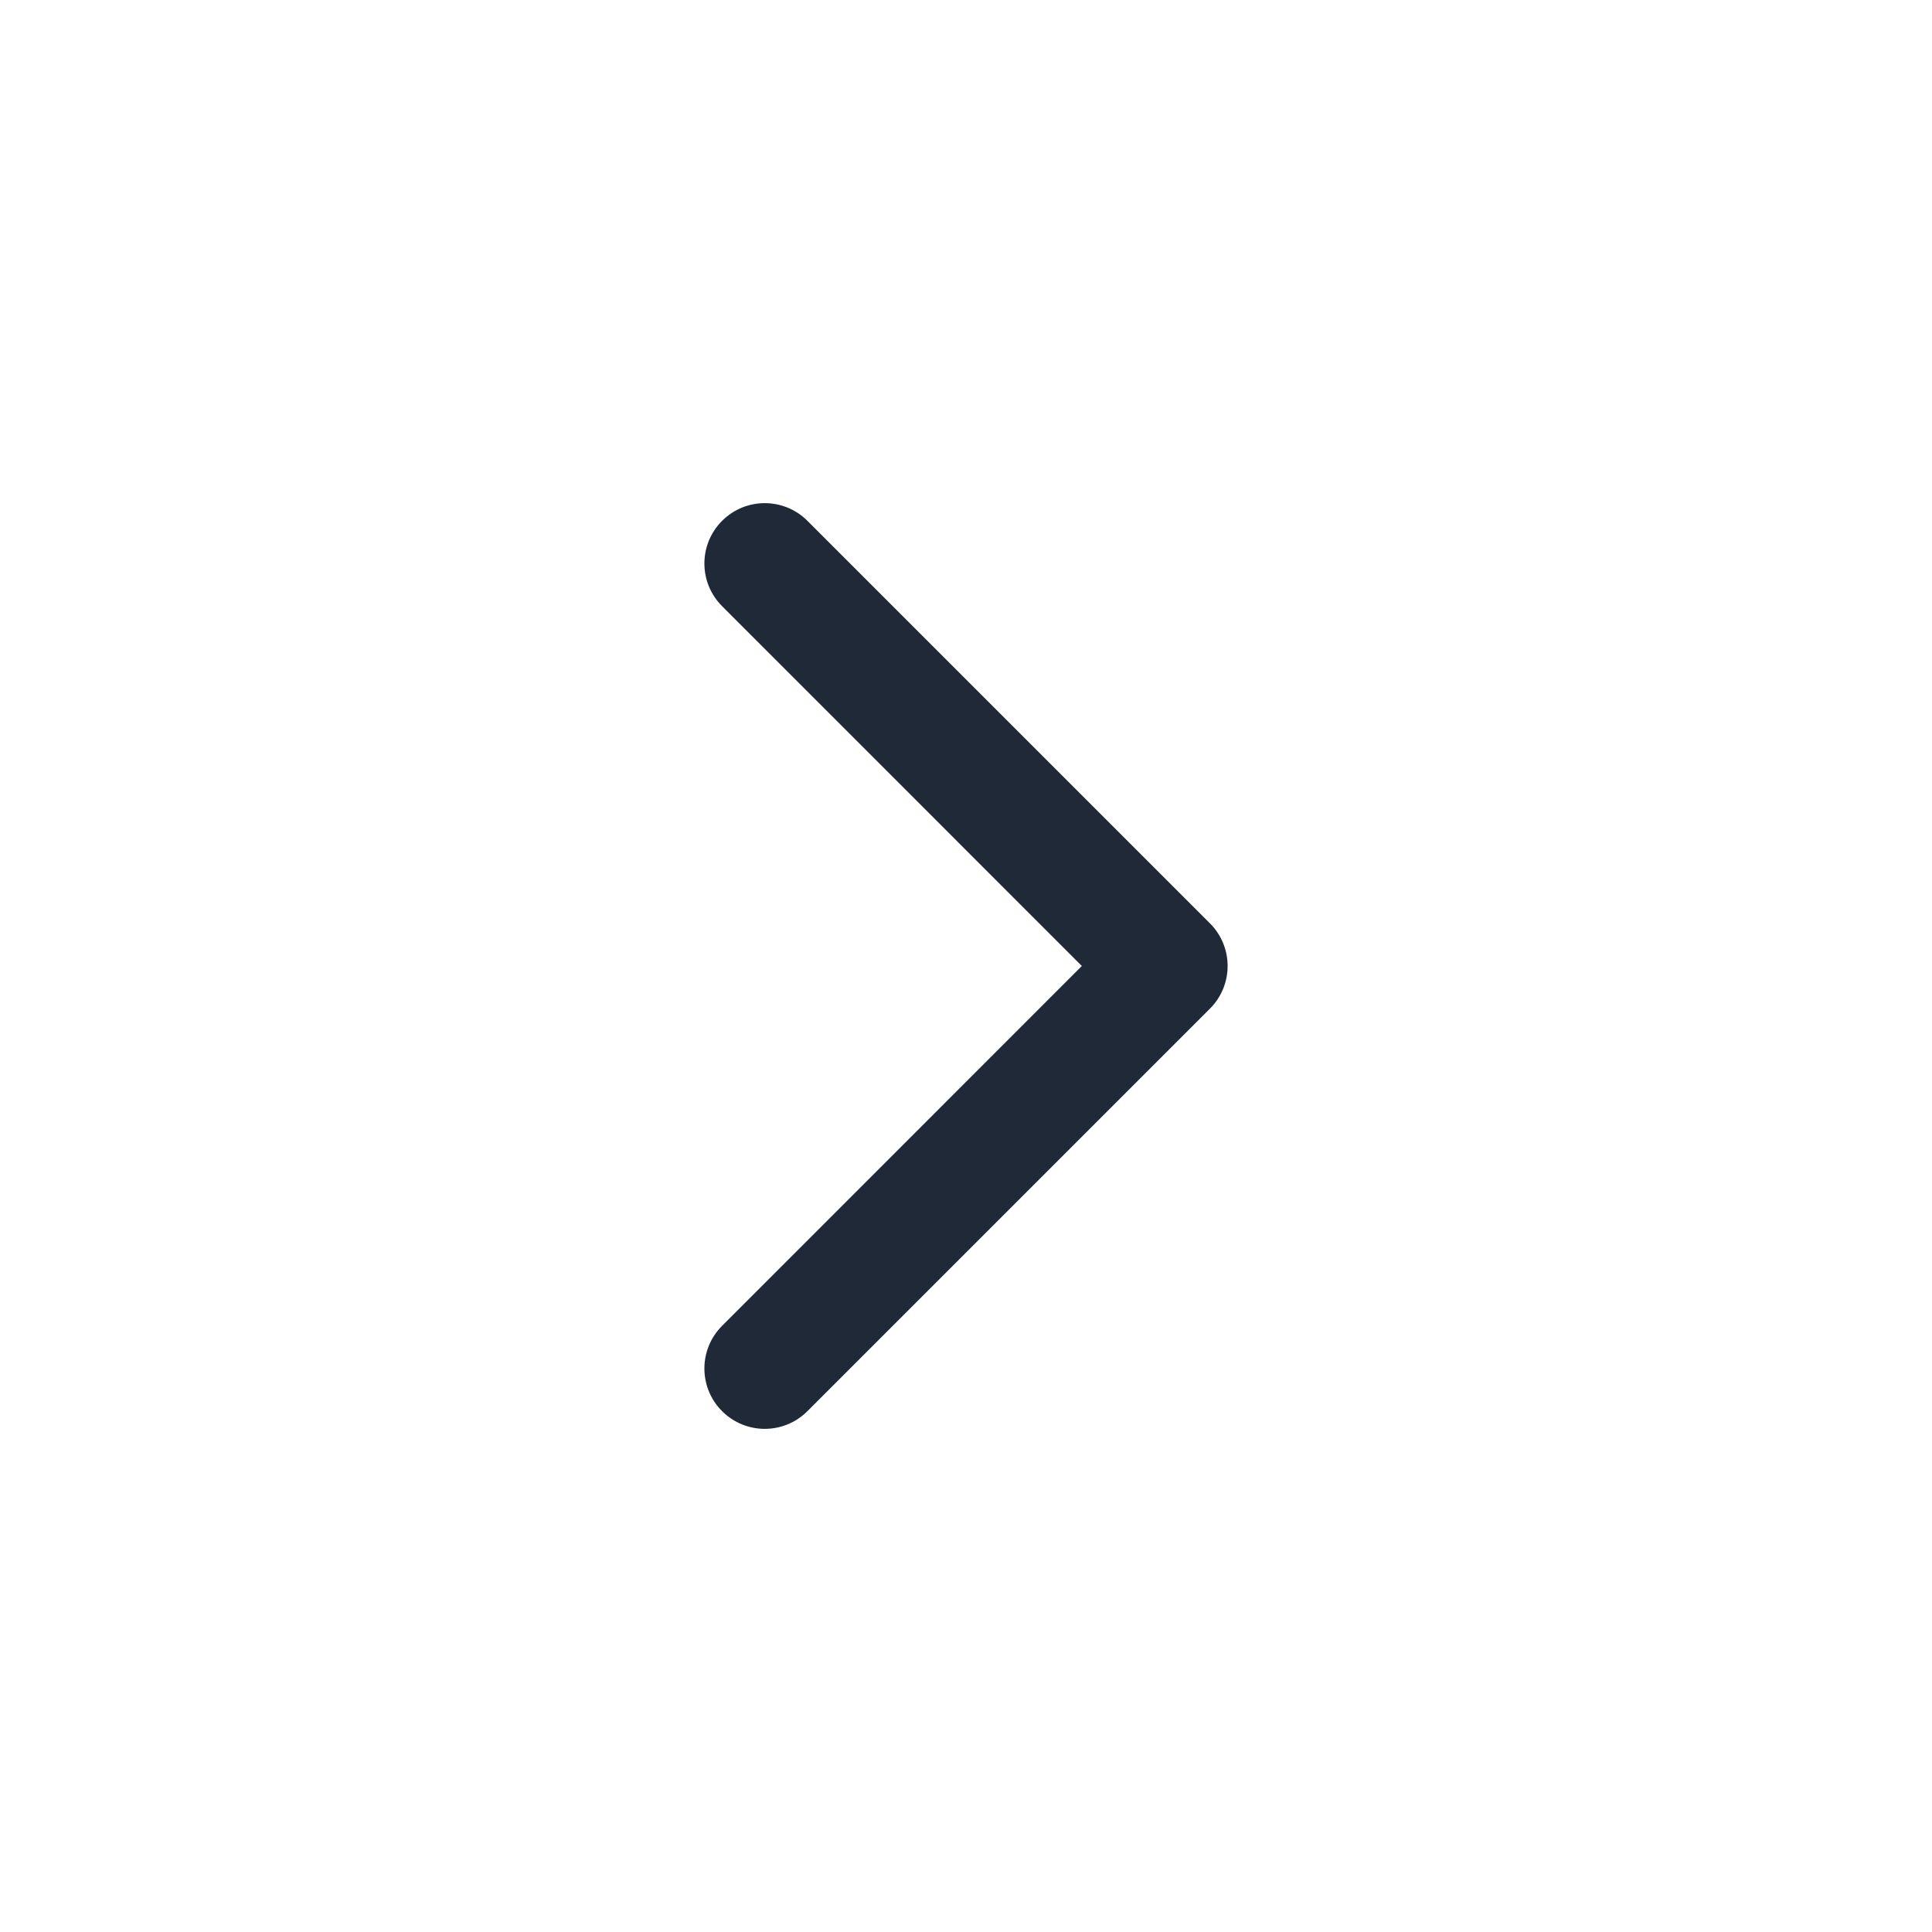
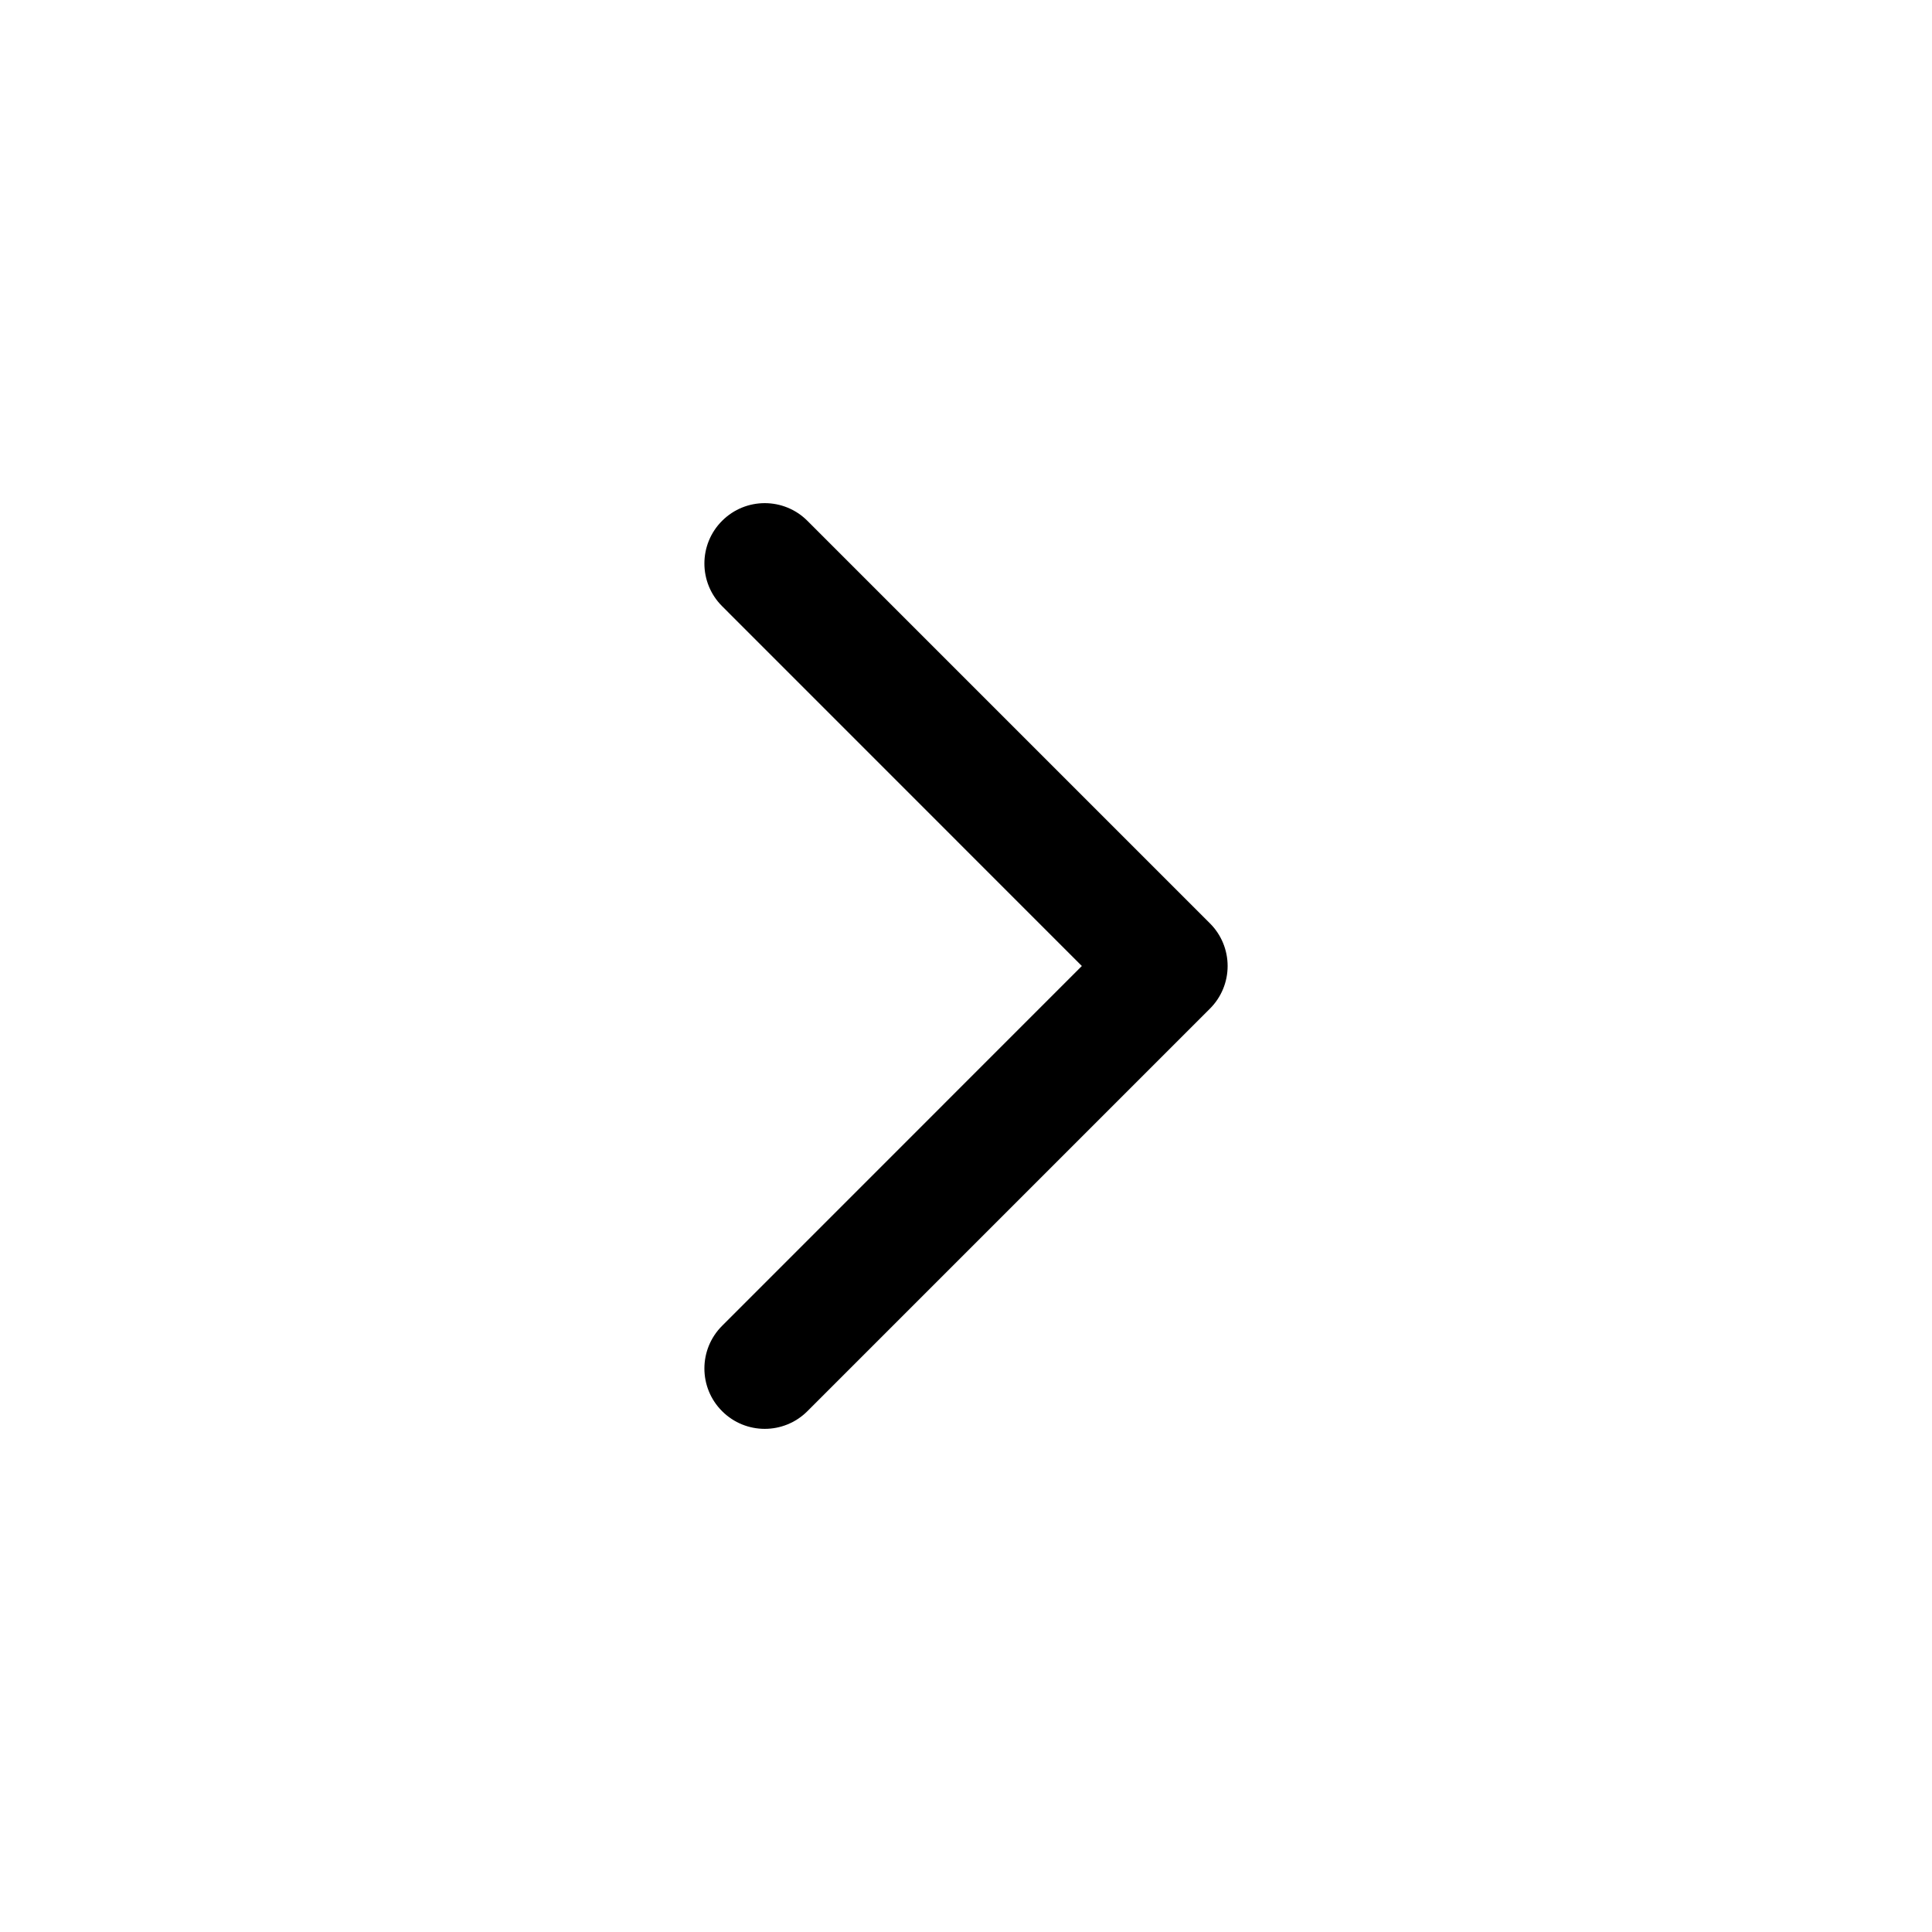
<svg xmlns="http://www.w3.org/2000/svg" width="24" height="24" viewBox="0 0 24 24" fill="none">
-   <path fill-rule="evenodd" clip-rule="evenodd" d="M15.25 12C15.25 12.199 15.171 12.39 15.03 12.53L10.03 17.53C9.737 17.823 9.263 17.823 8.97 17.53C8.677 17.237 8.677 16.763 8.97 16.47L13.439 12L8.97 7.53C8.677 7.237 8.677 6.763 8.97 6.47C9.263 6.177 9.737 6.177 10.03 6.47L15.03 11.47C15.171 11.61 15.25 11.801 15.25 12Z" fill="#1F2937" />
+   <path fill-rule="evenodd" clip-rule="evenodd" d="M15.25 12C15.25 12.199 15.171 12.39 15.03 12.53L10.03 17.53C9.737 17.823 9.263 17.823 8.97 17.53C8.677 17.237 8.677 16.763 8.97 16.47L13.439 12L8.97 7.53C8.677 7.237 8.677 6.763 8.97 6.47C9.263 6.177 9.737 6.177 10.03 6.47L15.03 11.47C15.171 11.61 15.25 11.801 15.25 12Z" fill="currentColor" />
</svg>
